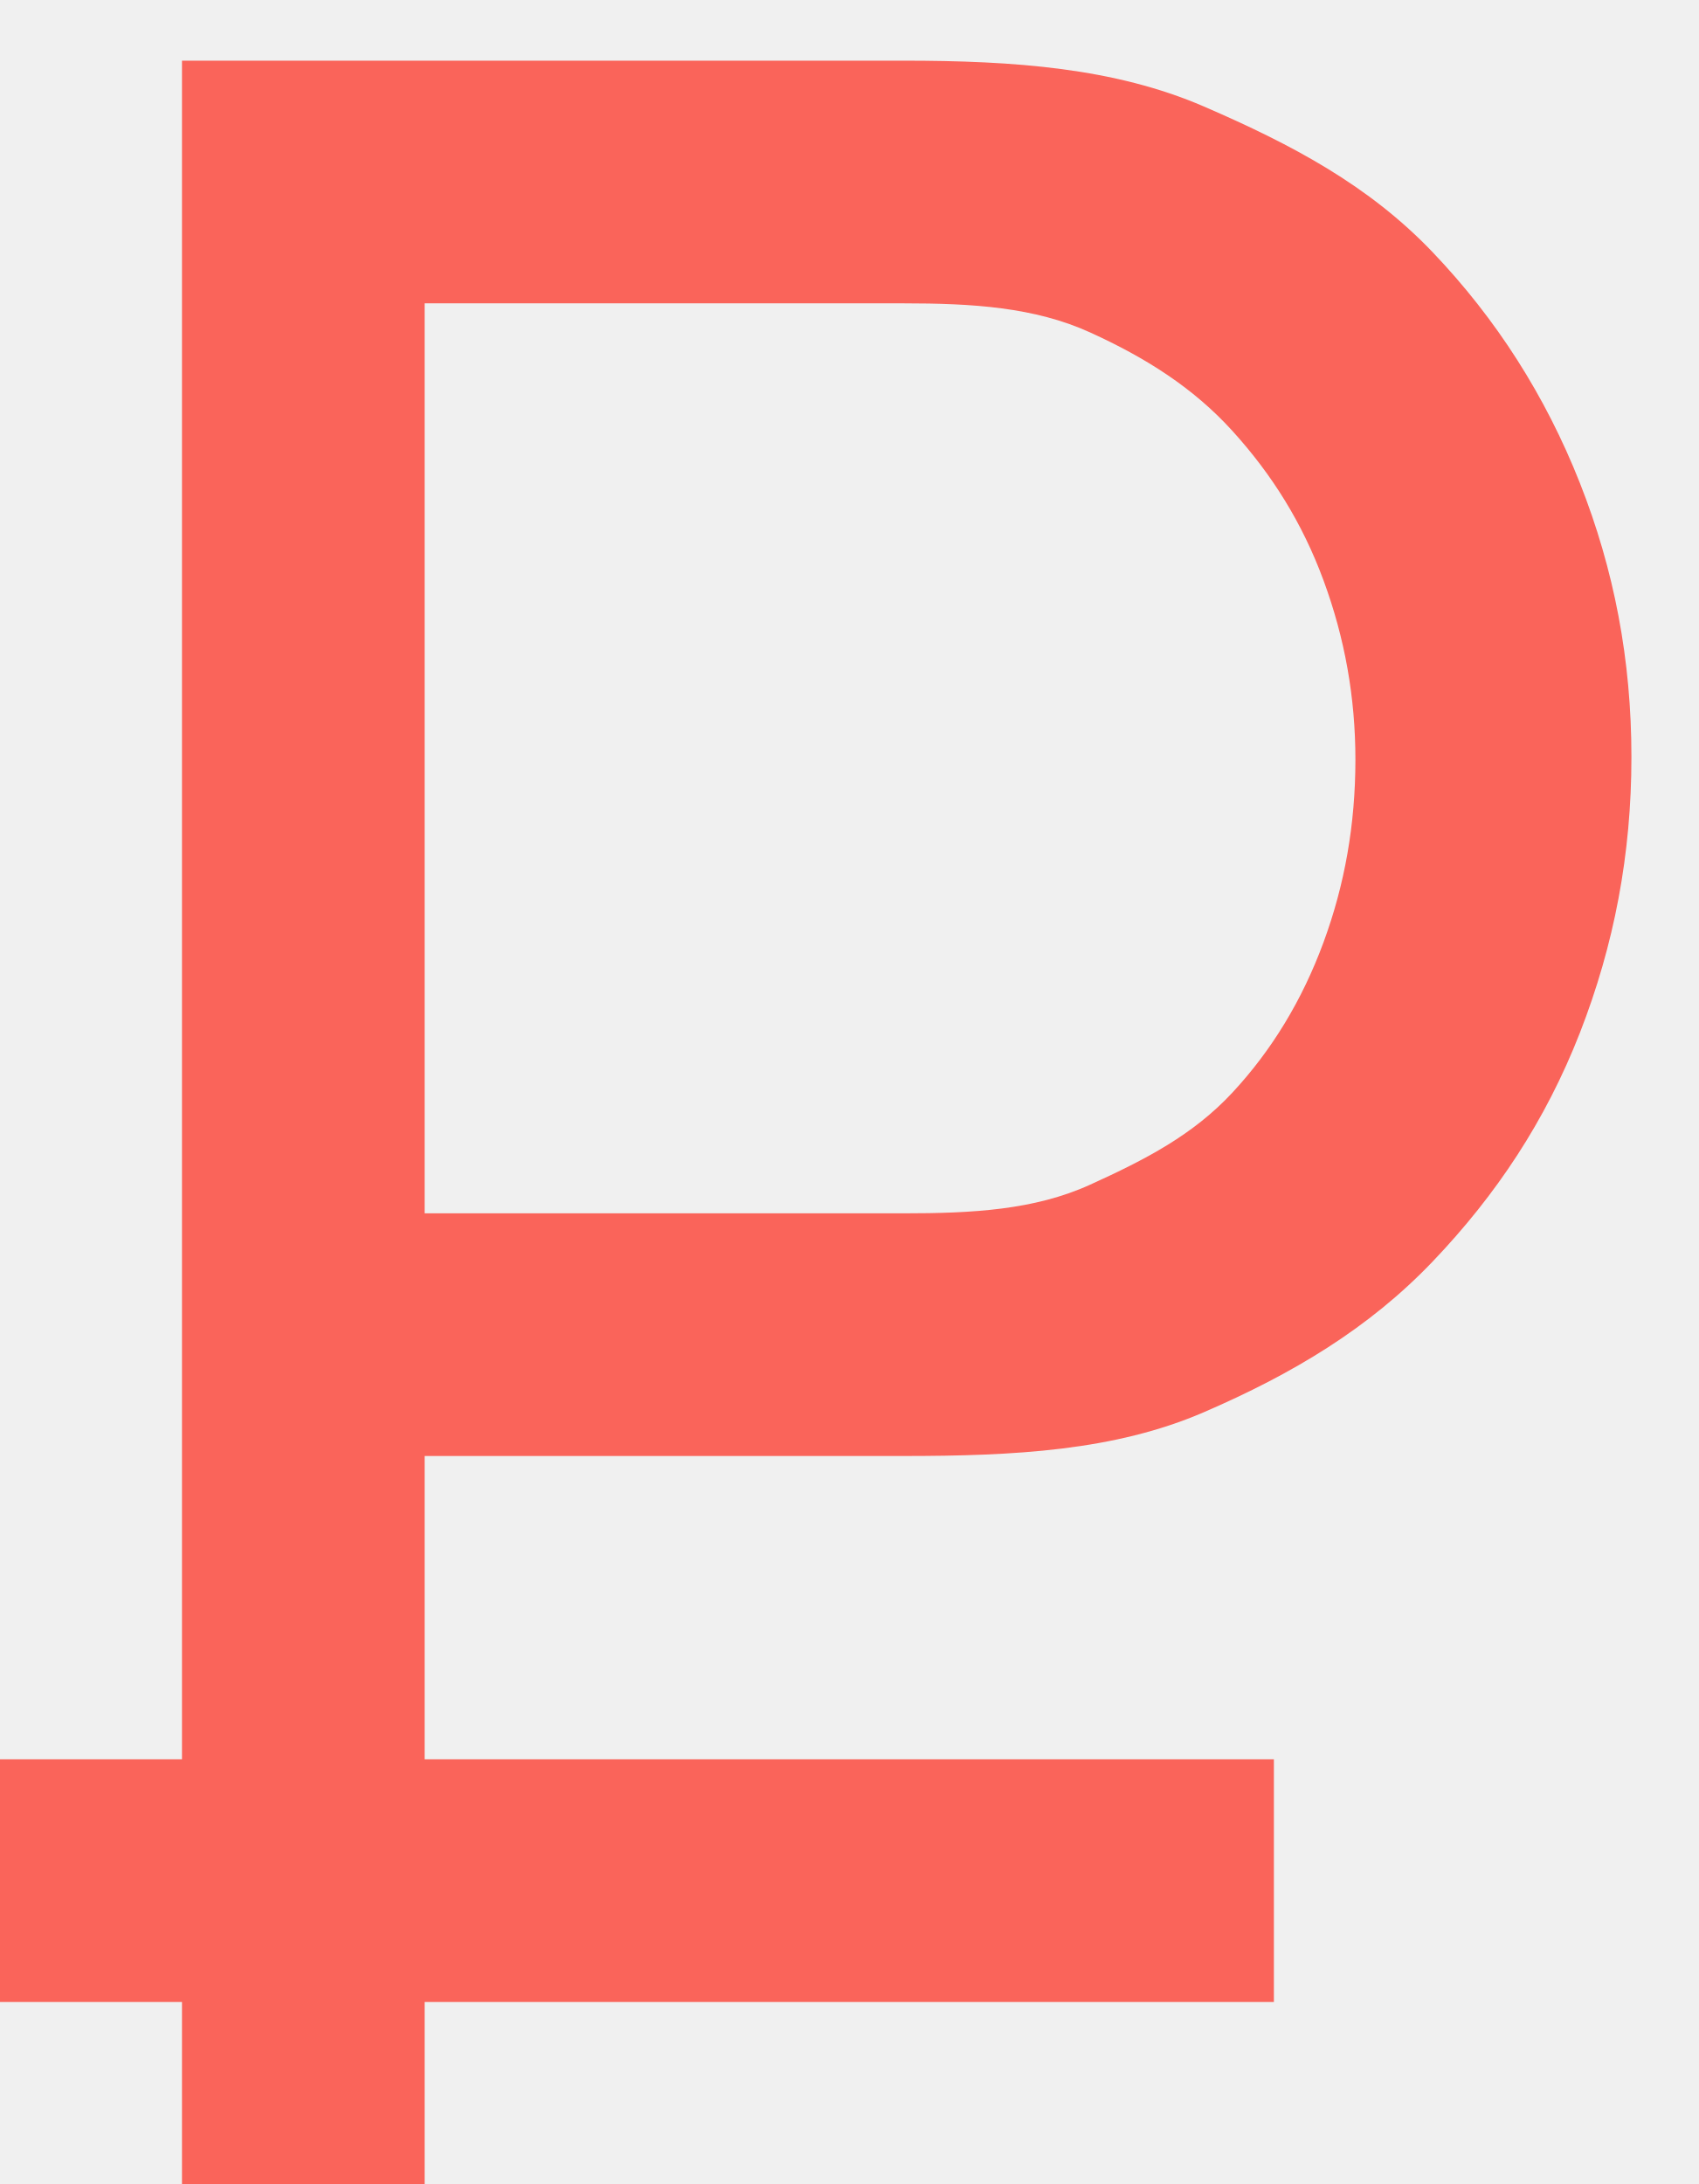
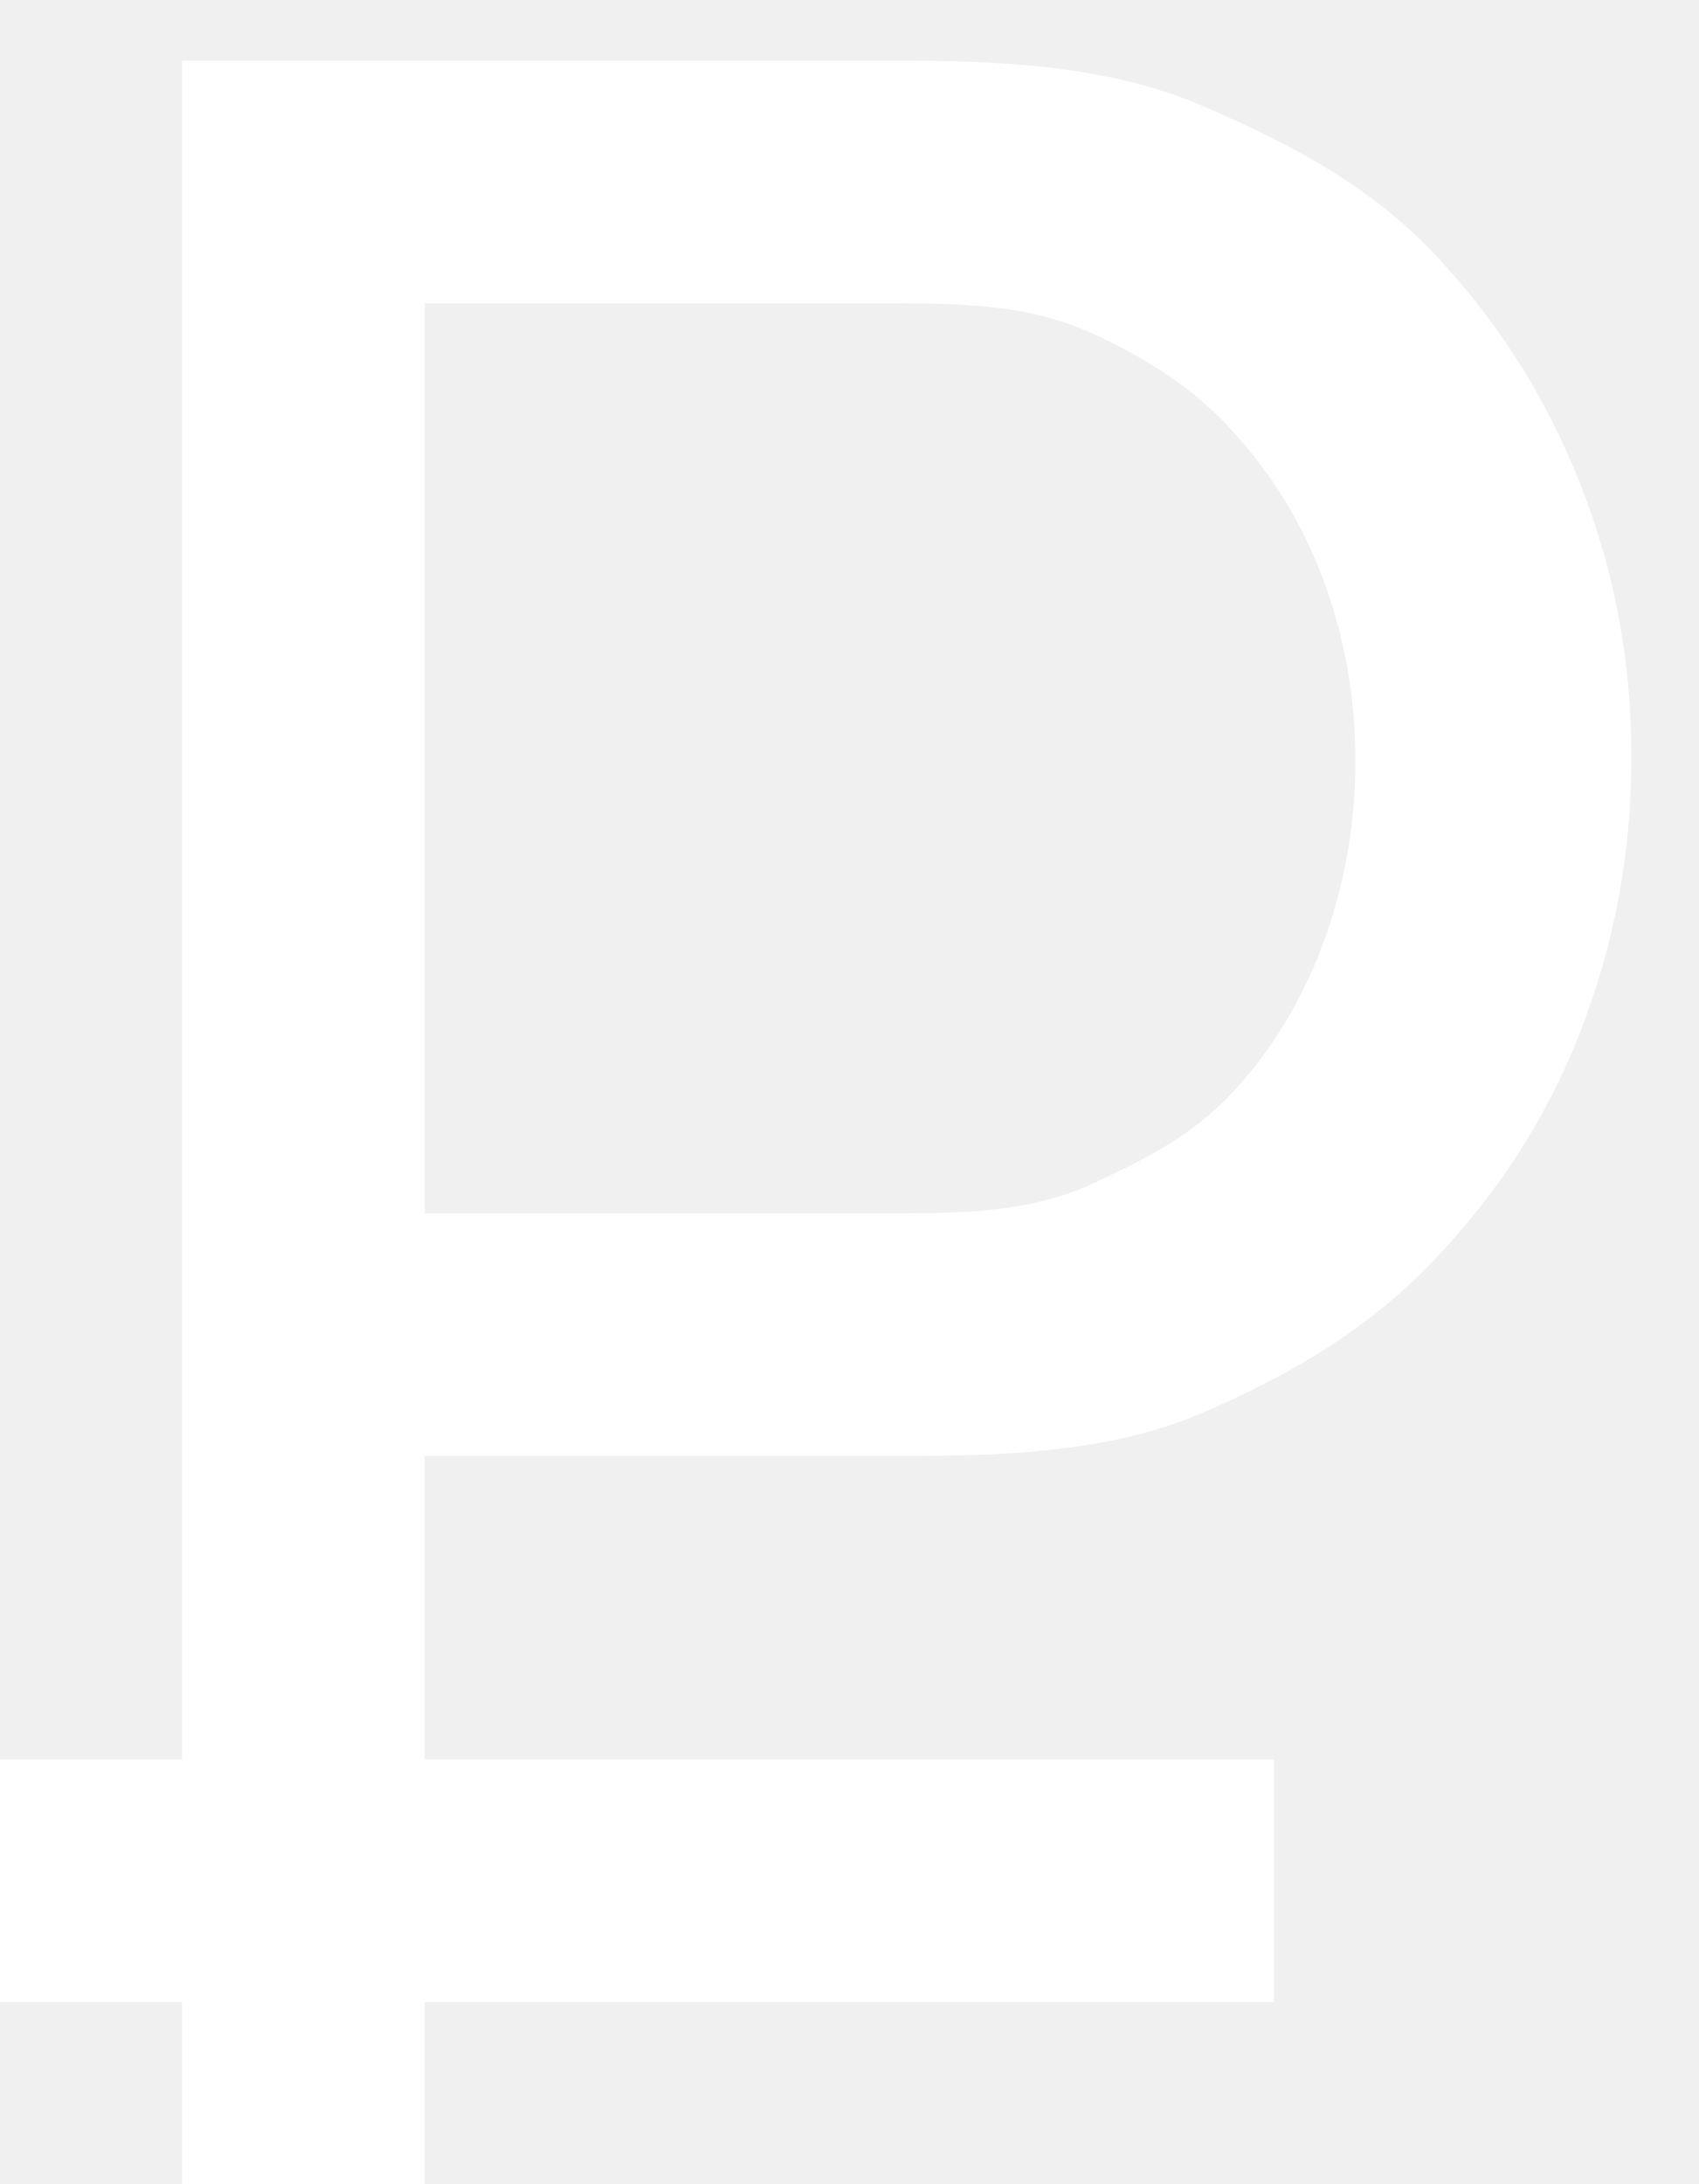
<svg xmlns="http://www.w3.org/2000/svg" version="1.1" id="Layer_1" x="0px" y="0px" viewBox="0 0 28 36" style="enable-background:new 0 0 28 36;" xml:space="preserve">
-   <path style="fill:#FA645A;" d="M26.043,7.958c-0.567-1.433-1.375-2.7-2.425-3.8  c-1.05-1.1-2.309-1.77-3.775-2.404C18.376,1.121,16.726,1,14.894,1H3v28H0v4h3v3h4v-3h14v-4H7v-5h7.894  c1.833,0,3.482-0.087,4.95-0.721c1.466-0.633,2.725-1.385,3.775-2.486  c1.05-1.1,1.858-2.318,2.425-3.767c0.566-1.45,0.85-2.946,0.85-4.547S26.61,9.392,26.043,7.958z   M21.818,15.533c-0.35,0.95-0.85,1.775-1.5,2.475c-0.65,0.7-1.434,1.105-2.35,1.521  C17.051,19.946,16.026,20,14.894,20H7V5h7.894c1.133,0,2.158,0.062,3.075,0.479  c0.916,0.417,1.7,0.91,2.35,1.627c0.65,0.717,1.15,1.514,1.5,2.463  c0.35,0.95,0.525,1.924,0.525,2.957C22.343,13.593,22.168,14.583,21.818,15.533z" />
+   <defs id="defs7" />
+   <path style="fill:#ffffff" d="M26.043,7.958c-0.567-1.433-1.375-2.7-2.425-3.8  c-1.05-1.1-2.309-1.77-3.775-2.404C18.376,1.121,16.726,1,14.894,1H3v28H0v4h3v3h4v-3h14v-4H7v-5h7.894  c1.833,0,3.482-0.087,4.95-0.721c1.466-0.633,2.725-1.385,3.775-2.486  c1.05-1.1,1.858-2.318,2.425-3.767c0.566-1.45,0.85-2.946,0.85-4.547S26.61,9.392,26.043,7.958z   M21.818,15.533c-0.35,0.95-0.85,1.775-1.5,2.475c-0.65,0.7-1.434,1.105-2.35,1.521  C17.051,19.946,16.026,20,14.894,20H7V5h7.894c1.133,0,2.158,0.062,3.075,0.479  c0.916,0.417,1.7,0.91,2.35,1.627c0.65,0.717,1.15,1.514,1.5,2.463  c0.35,0.95,0.525,1.924,0.525,2.957C22.343,13.593,22.168,14.583,21.818,15.533z" id="path3" />
</svg>
